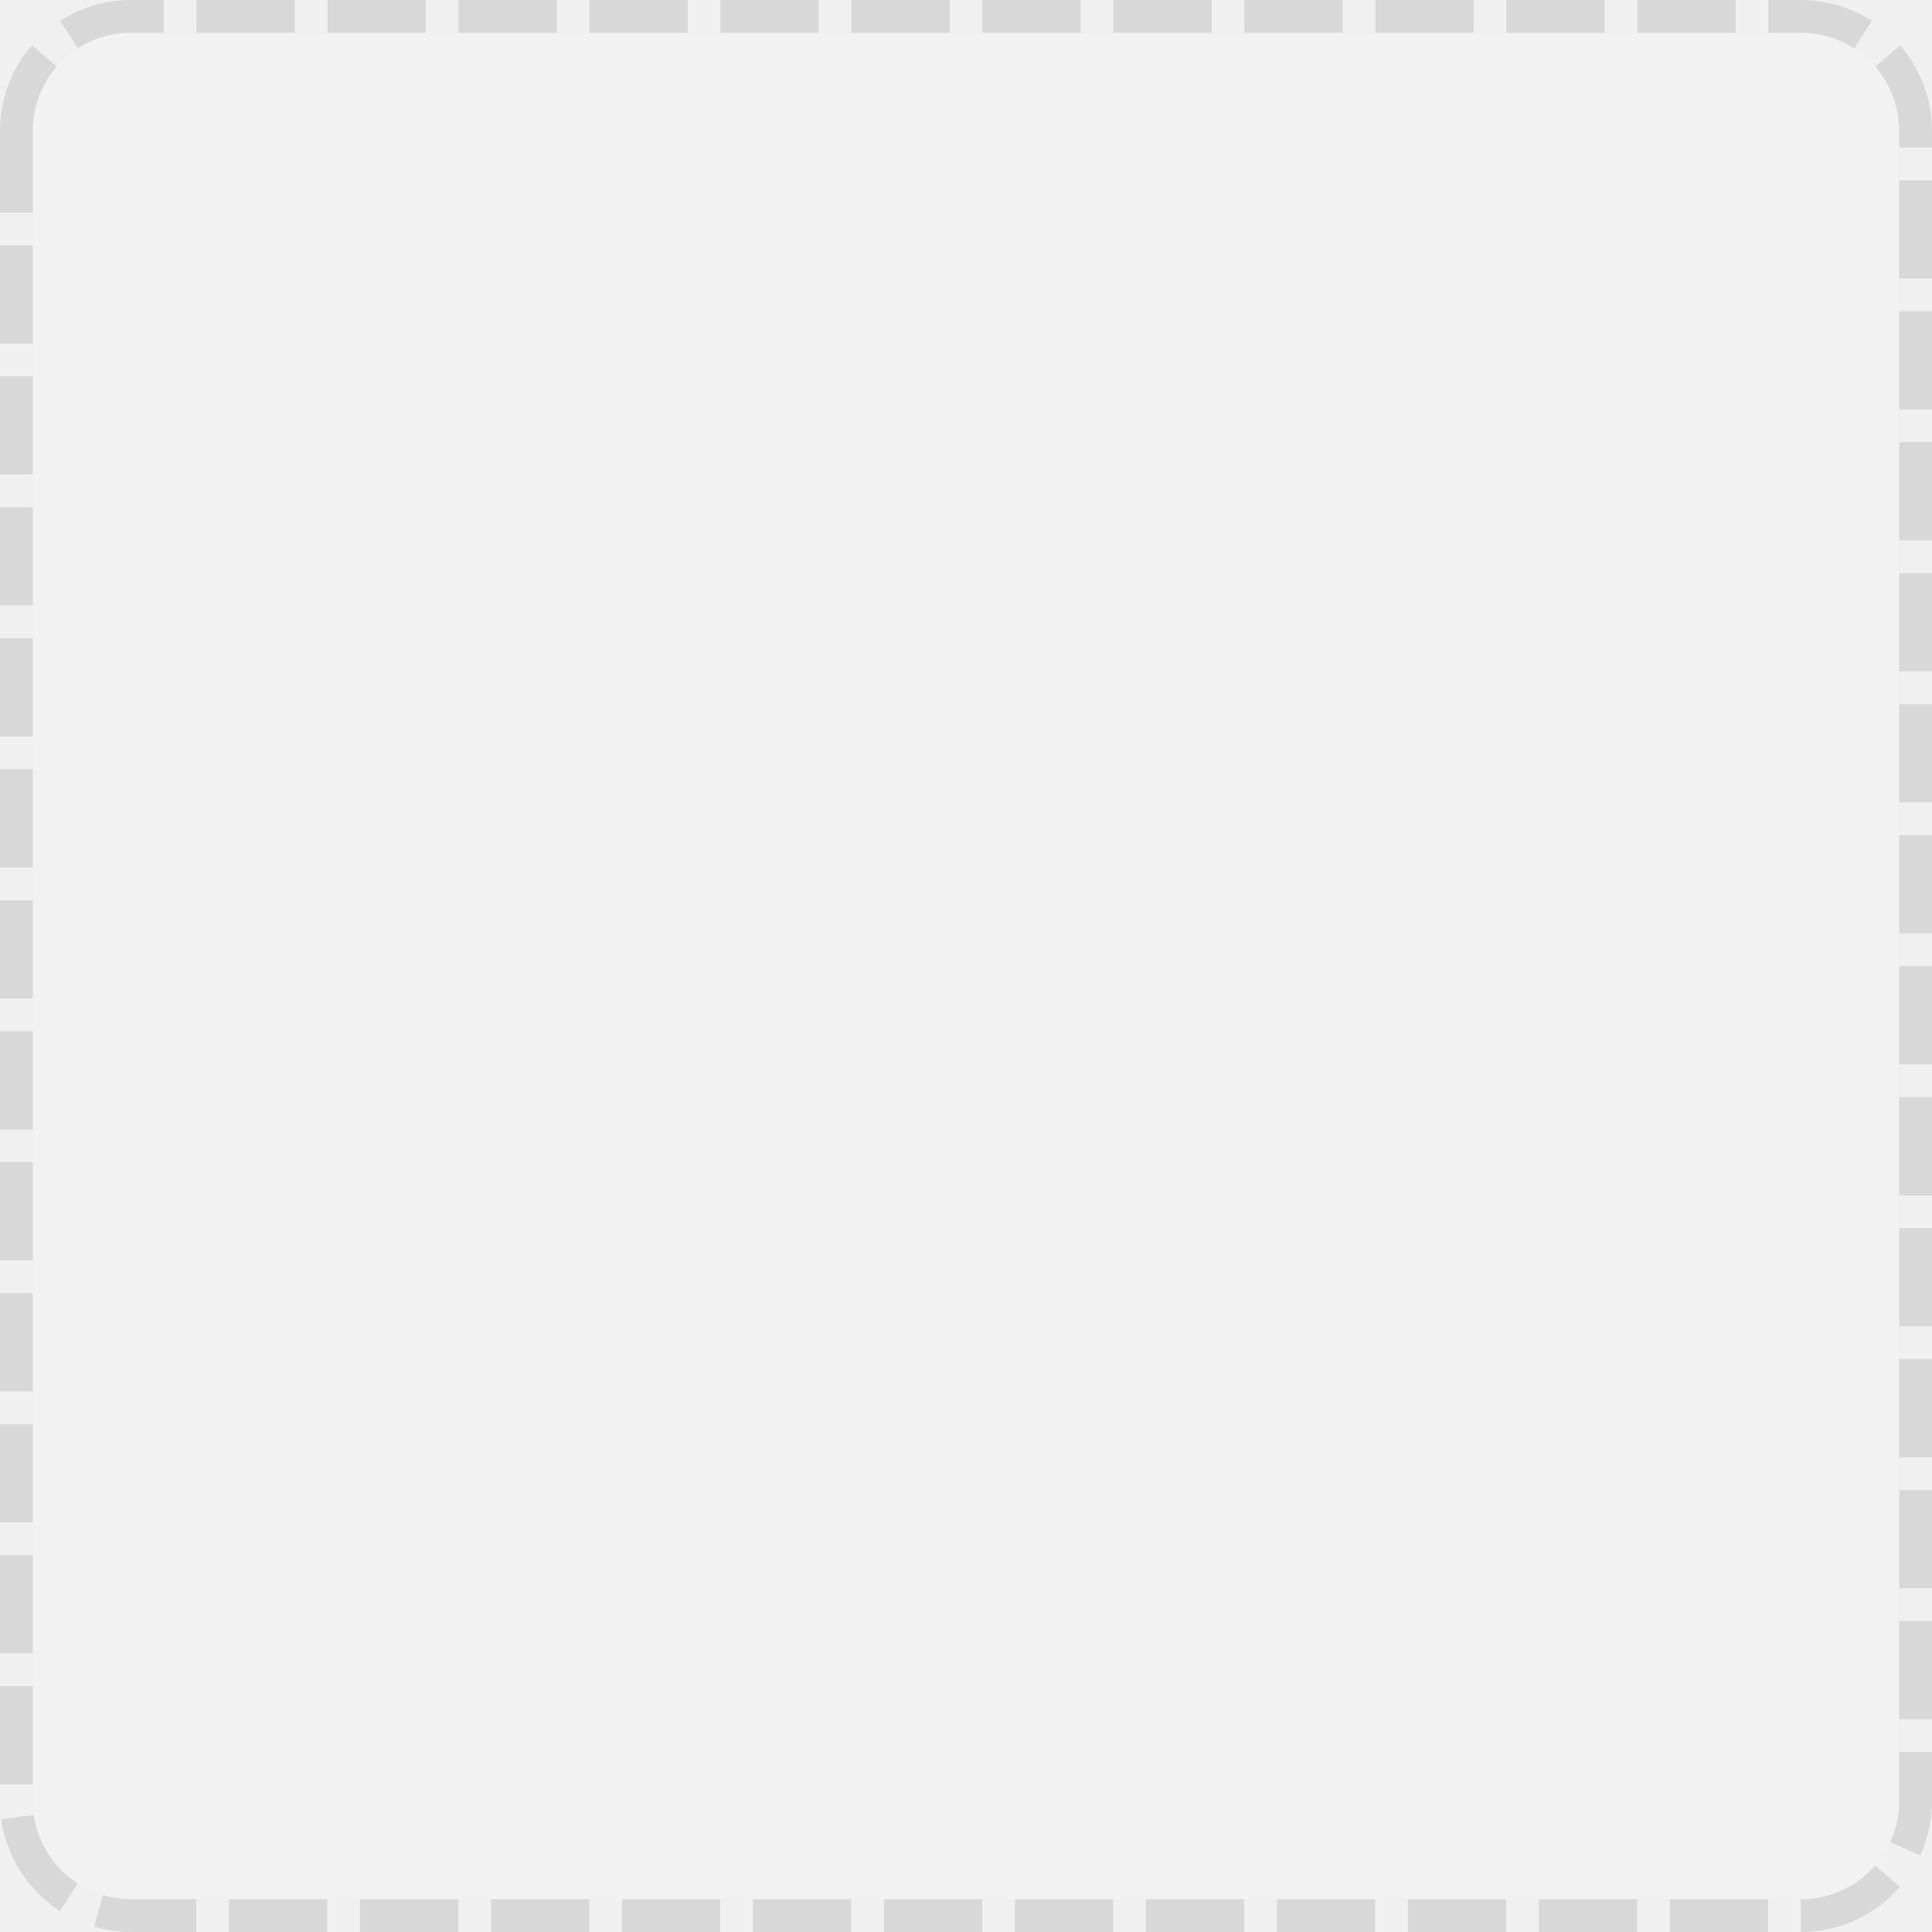
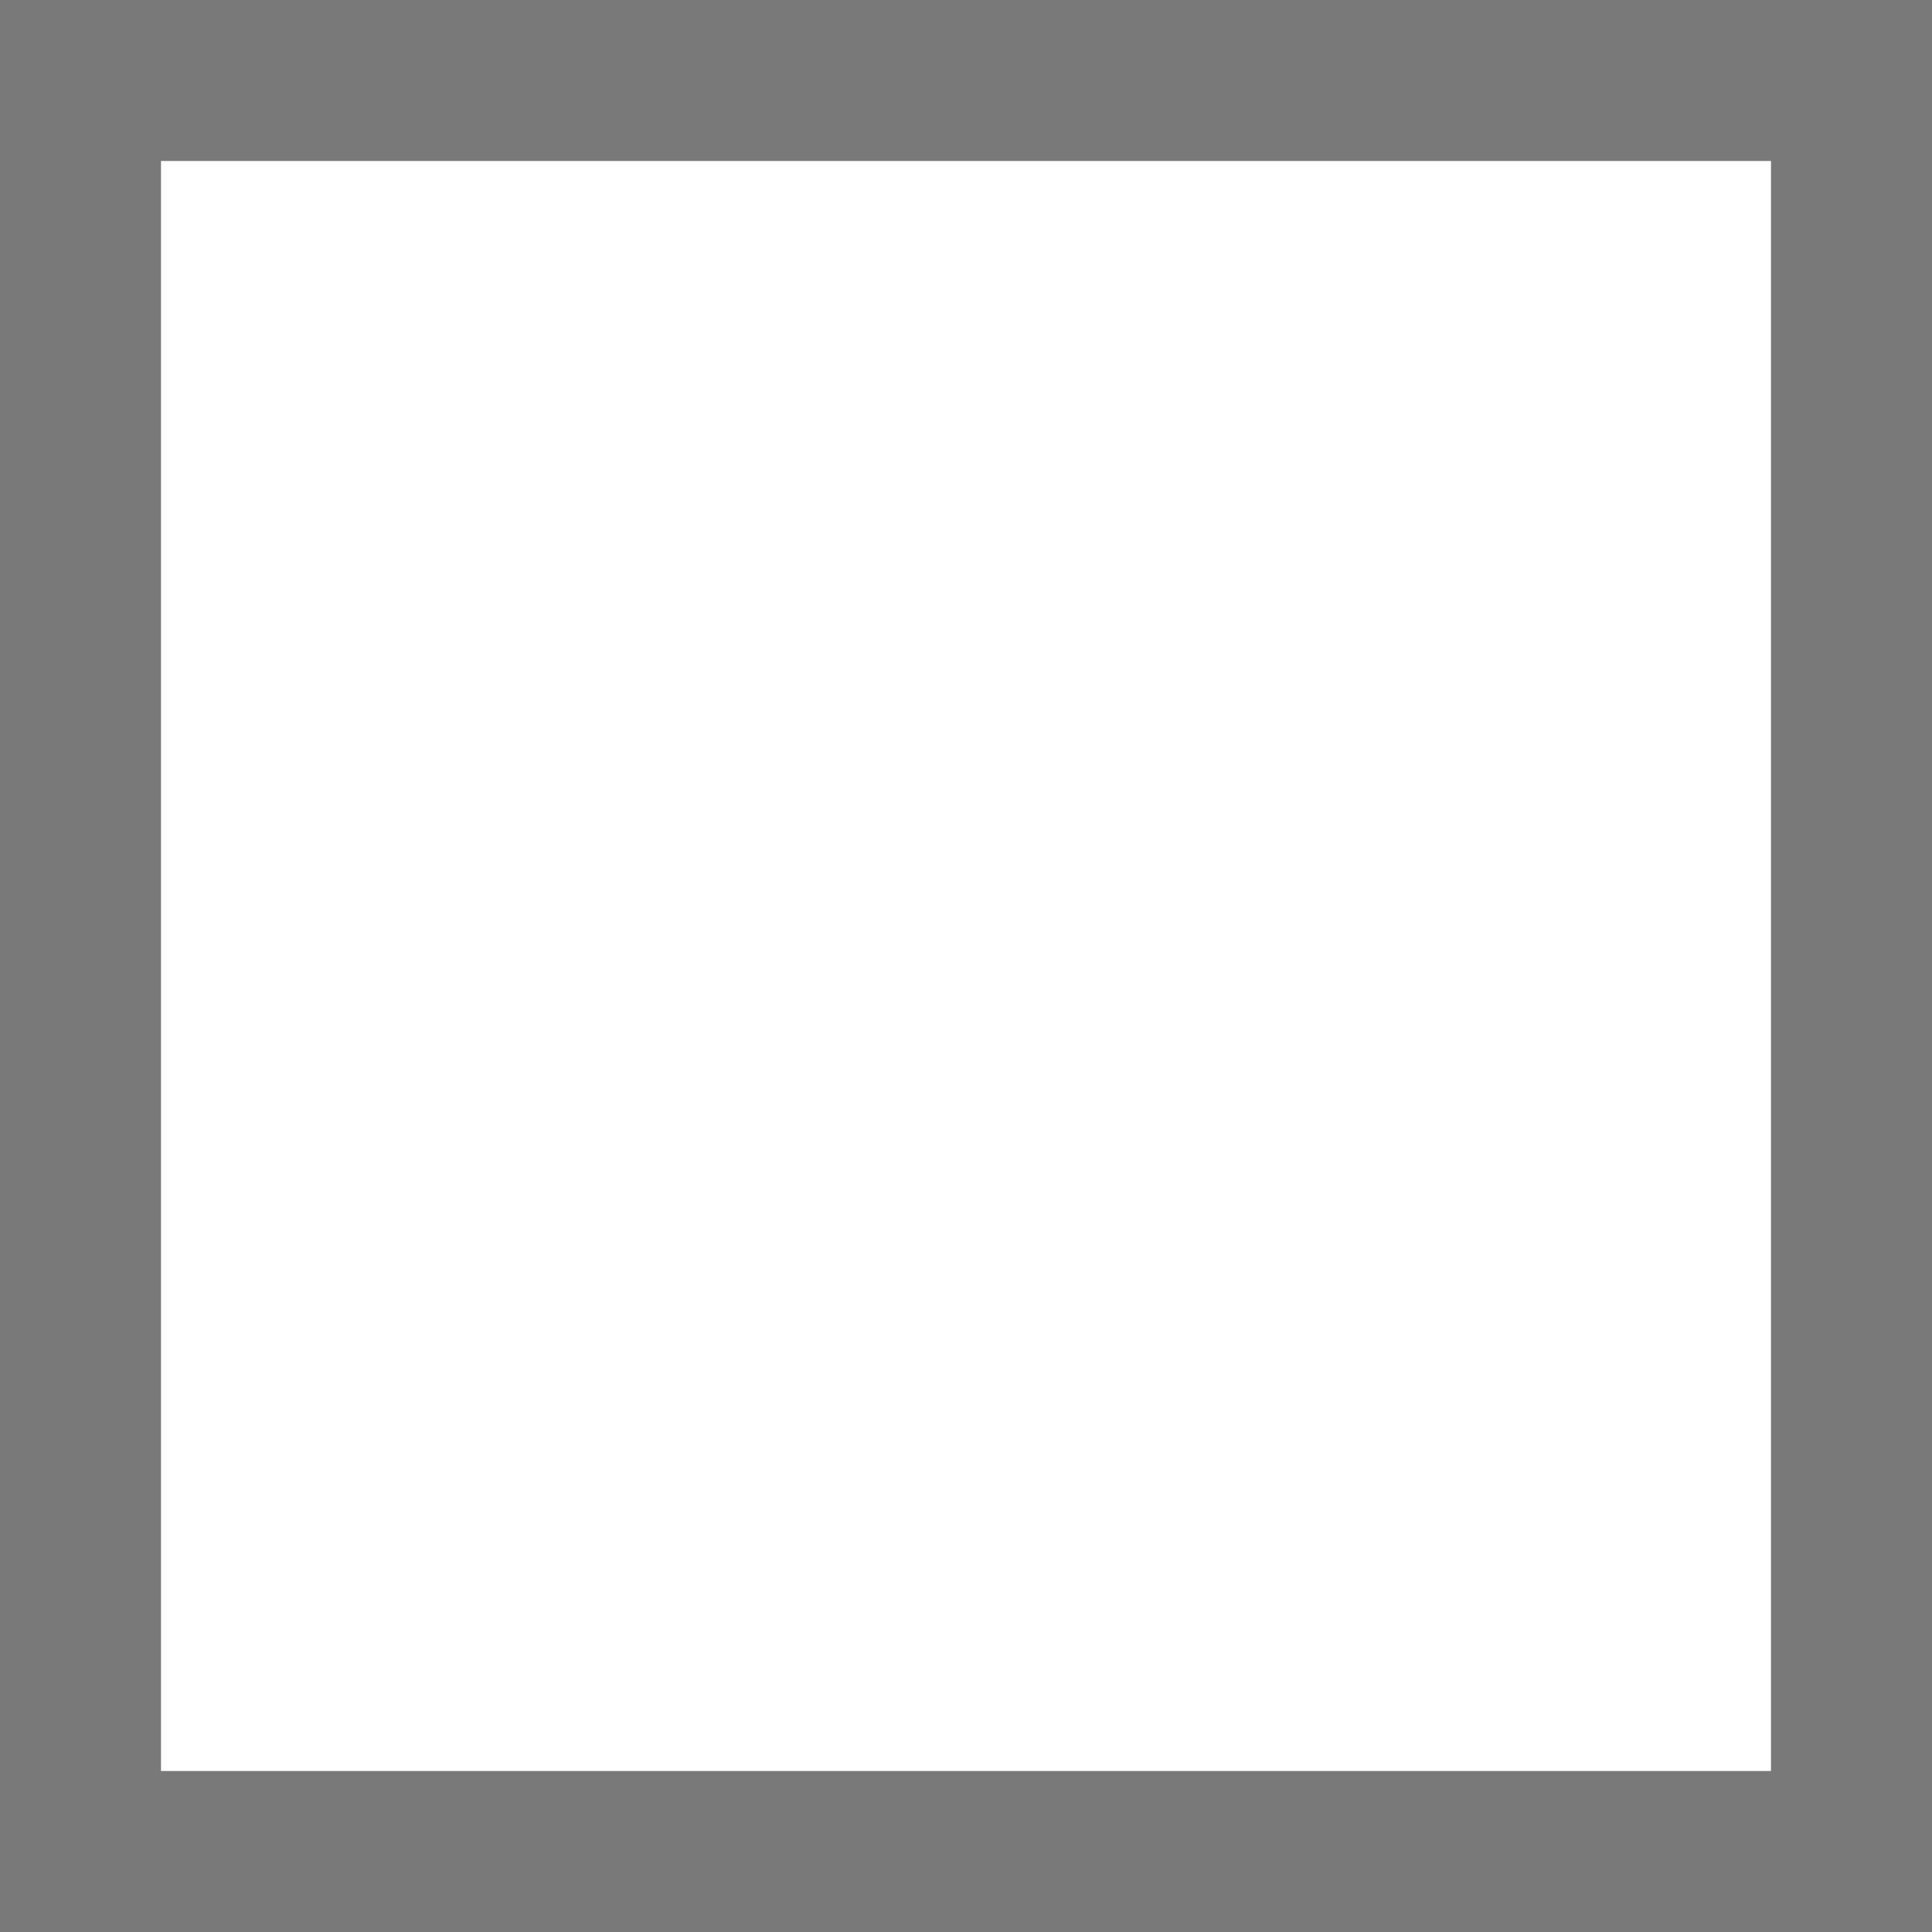
- <svg xmlns="http://www.w3.org/2000/svg" version="1.1" width="59px" height="59px">
-   <g transform="matrix(1 0 0 1 -834 -250 )">
-     <path d="M 835 254  A 3 3 0 0 1 838 251 L 889 251  A 3 3 0 0 1 892 254 L 892 305  A 3 3 0 0 1 889 308 L 838 308  A 3 3 0 0 1 835 305 L 835 254  Z " fill-rule="nonzero" fill="#f2f2f2" stroke="none" />
-     <path d="M 834.5 254  A 3.5 3.5 0 0 1 838 250.5 L 889 250.5  A 3.5 3.5 0 0 1 892.5 254 L 892.5 305  A 3.5 3.5 0 0 1 889 308.5 L 838 308.5  A 3.5 3.5 0 0 1 834.5 305 L 834.5 254  Z " stroke-width="1" stroke-dasharray="3,1" stroke="#d8d8d8" fill="none" stroke-dashoffset="0.5" />
-   </g>
+ <svg xmlns="http://www.w3.org/2000/svg" version="1.1" width="12px" height="12px" viewBox="964 258.5  12 12">
+   <path d="M 964.5 259  L 975.5 259  L 975.5 270  L 964.5 270  L 964.5 259  Z " fill-rule="nonzero" fill="#ffffff" stroke="none" />
+   <path d="M 964.5 259  L 975.5 259  L 975.5 270  L 964.5 270  L 964.5 259  Z " stroke-width="1" stroke="#797979" fill="none" />
</svg>
